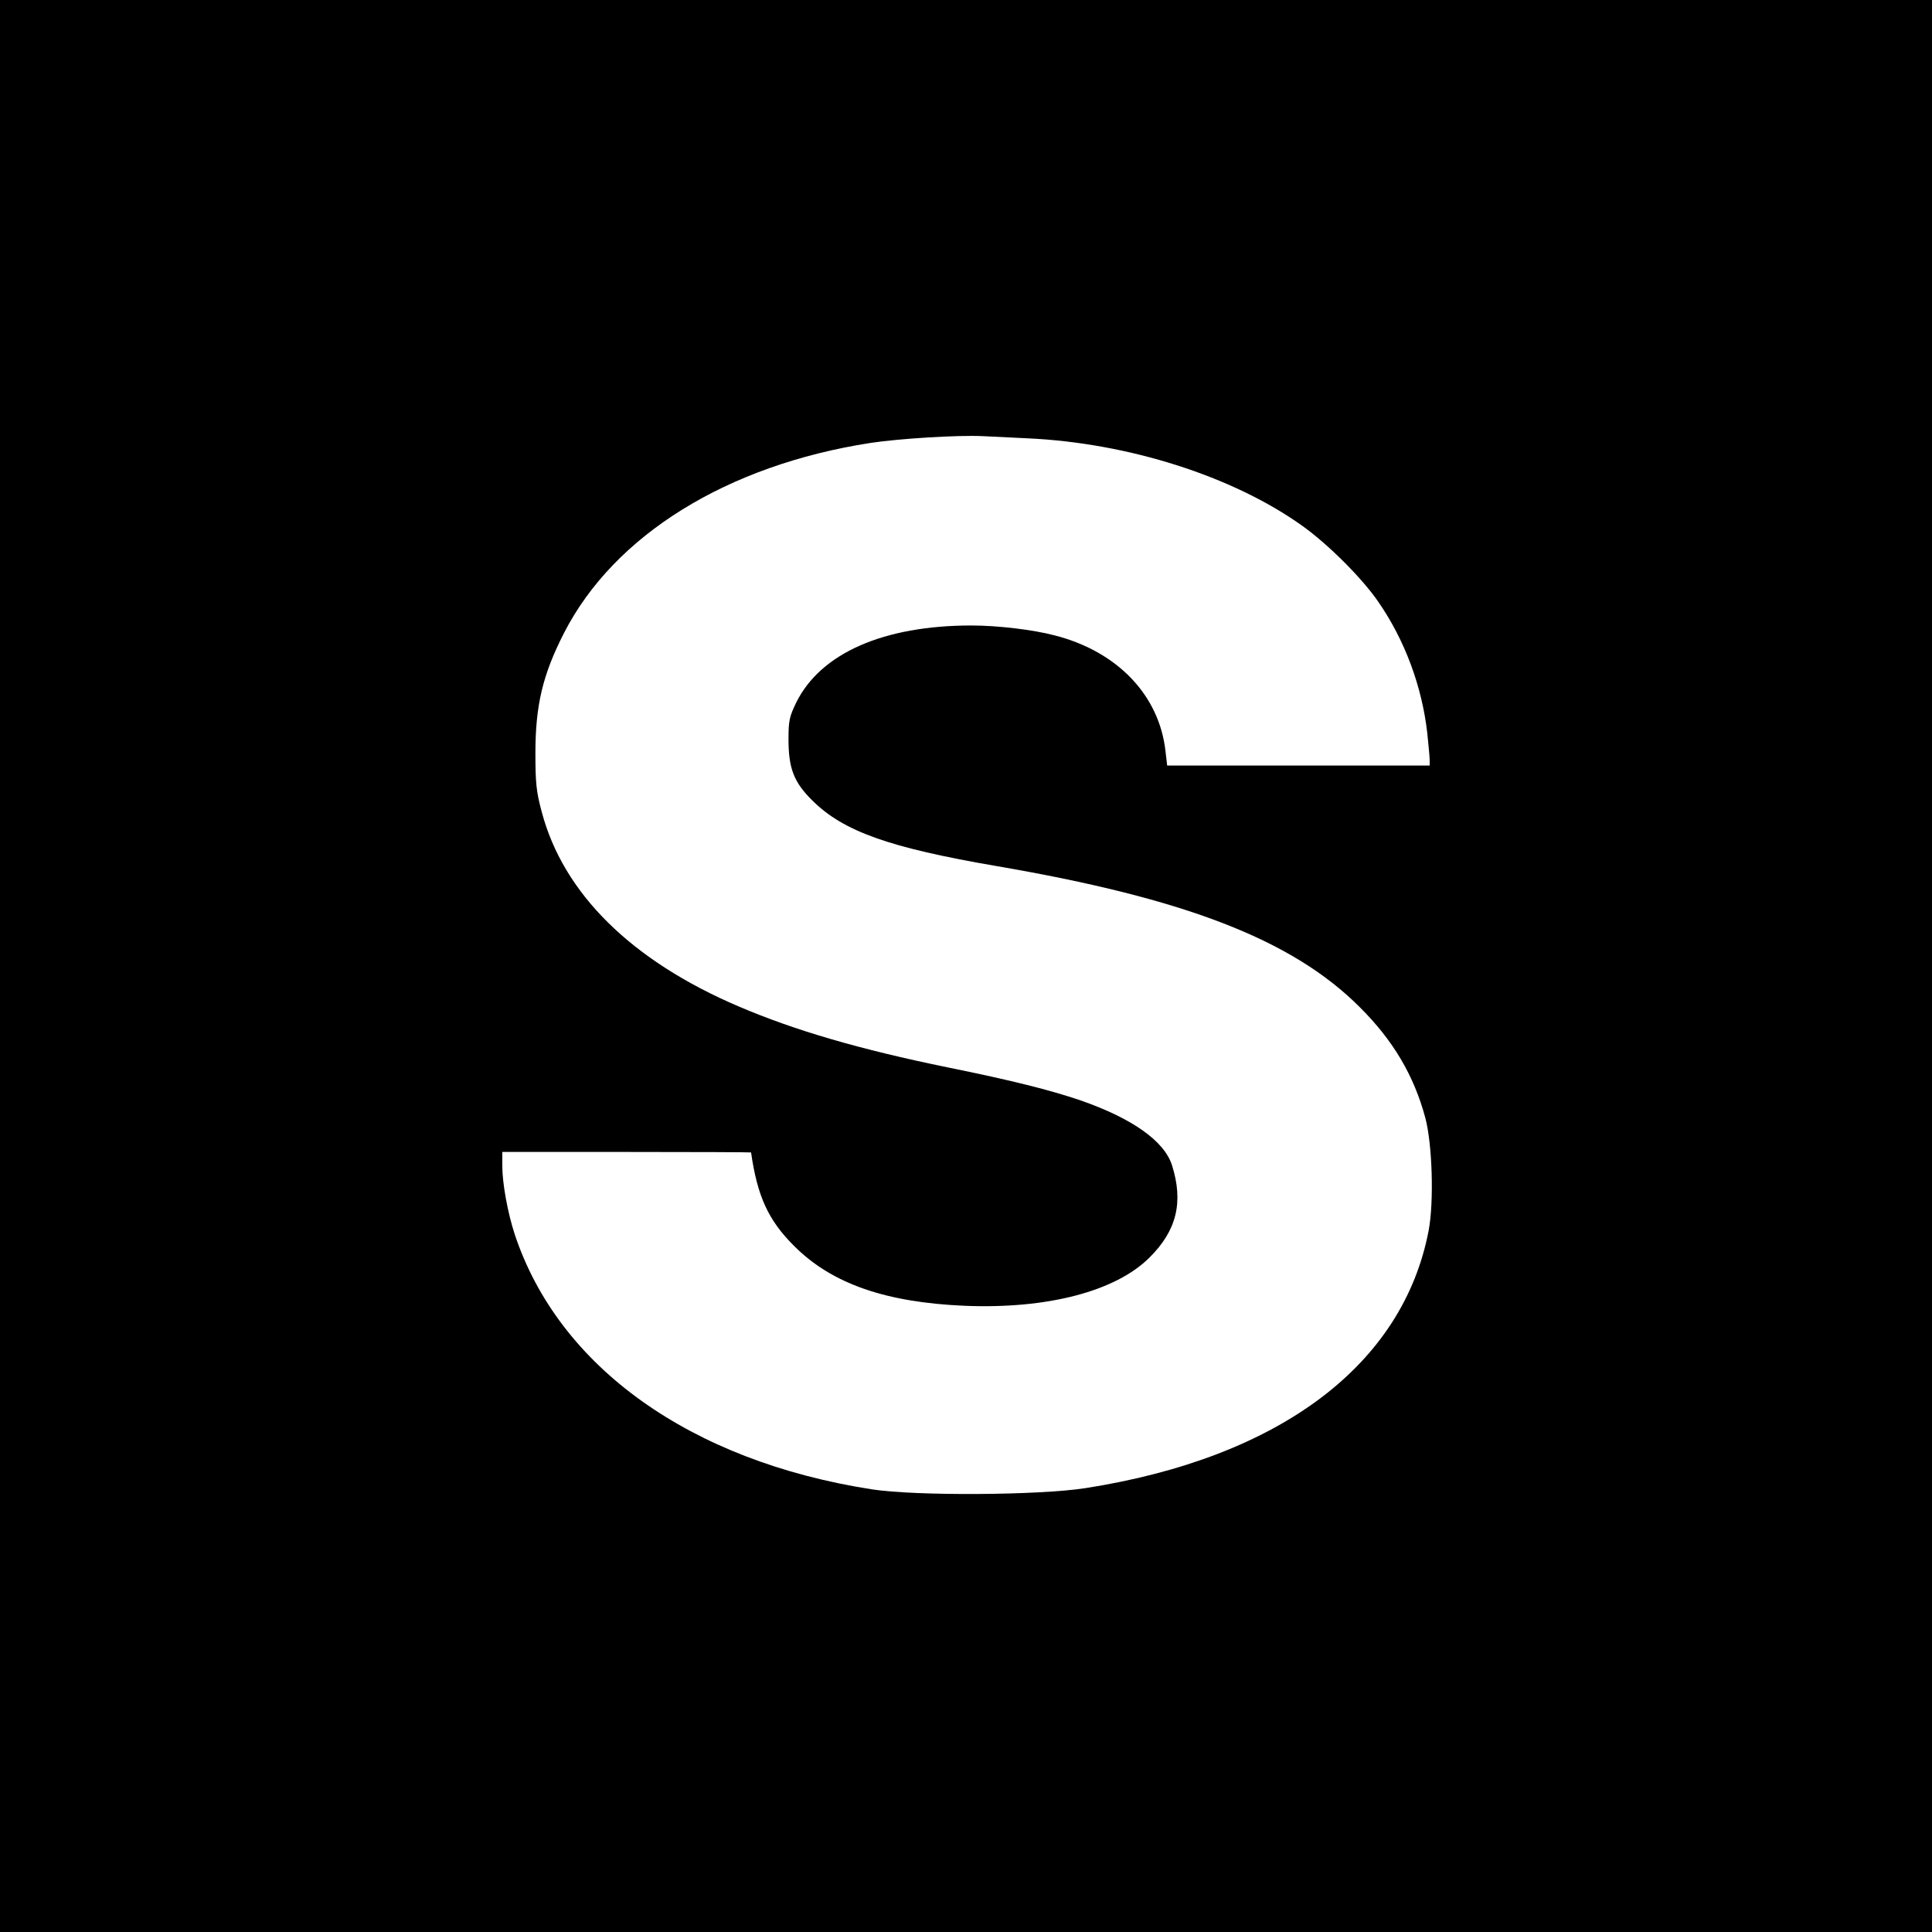
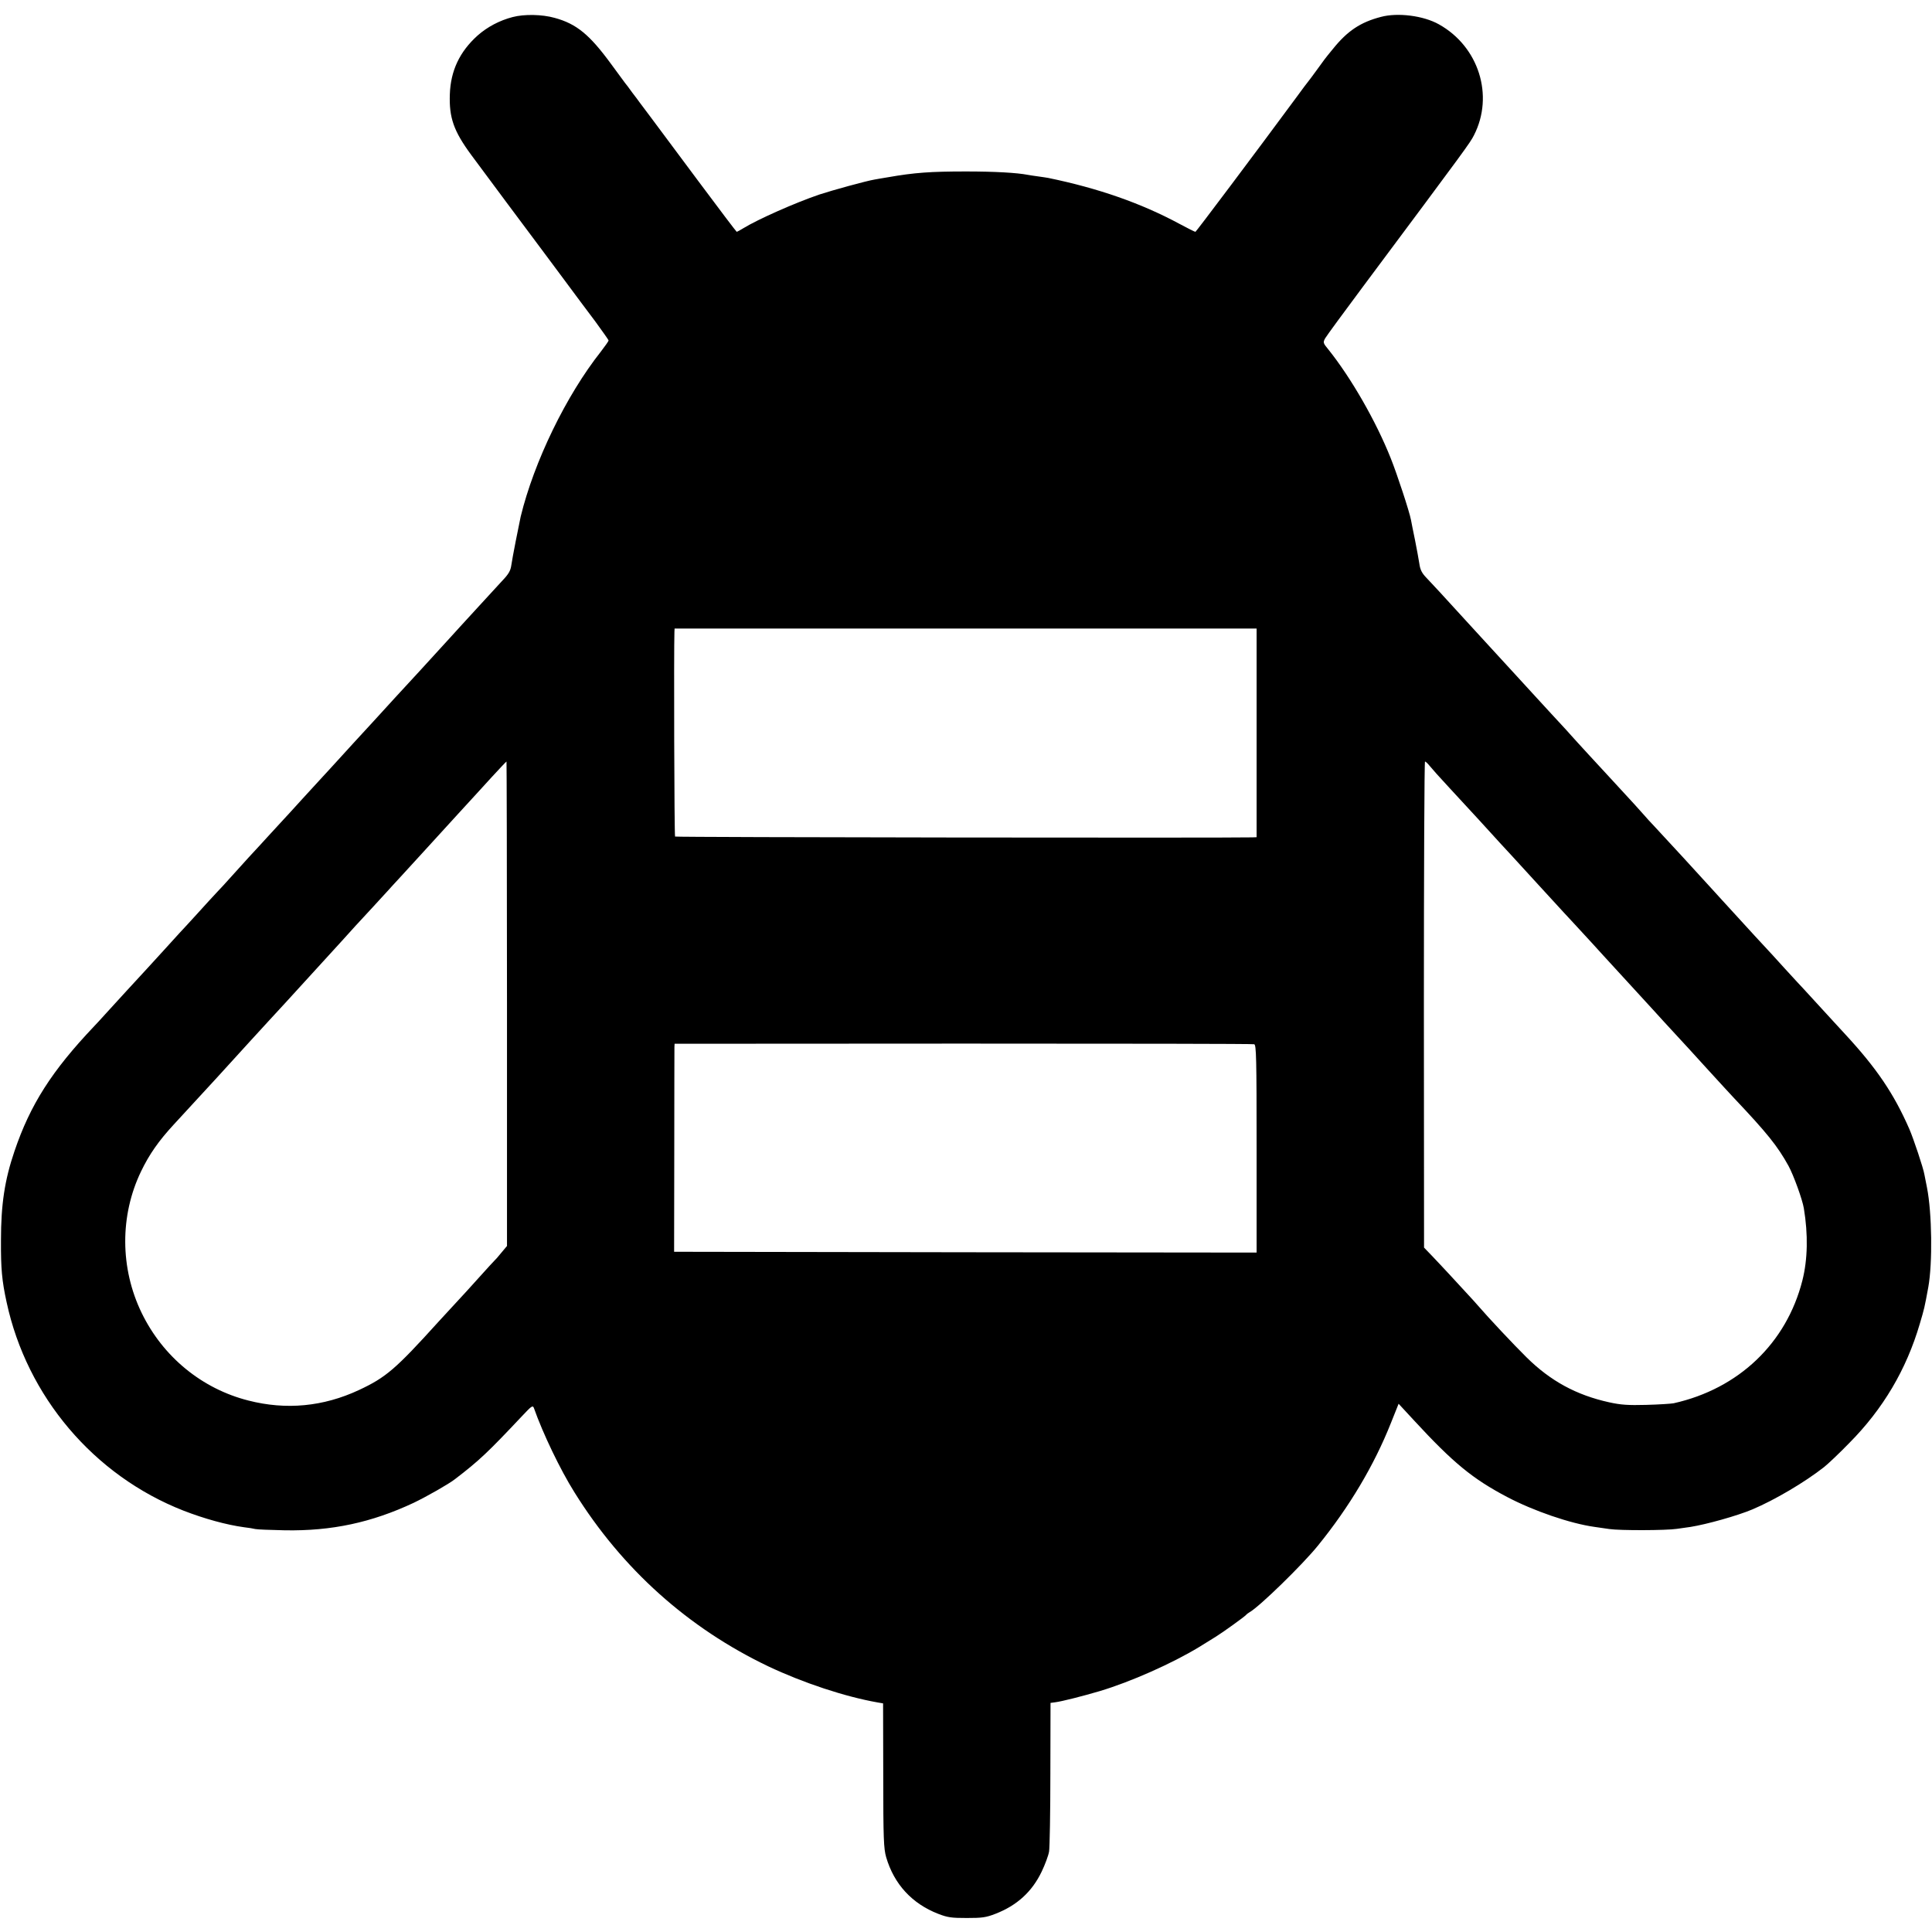
- <svg xmlns="http://www.w3.org/2000/svg" version="1.0" width="800pt" height="800pt" viewBox="0 0 800 800" preserveAspectRatio="xMidYMid meet">
-   <g transform="translate(0,800) scale(0.1,-0.1)" fill="#000000" stroke="none">
-     <path d="M0 4000 l0 -4000 4000 0 4000 0 0 4000 0 4000 -4000 0 -4000 0 0 -4000z m4255 2185 c417 -19 850 -157 1137 -362 107 -76 250 -219 316 -316 109 -158 180 -349 202 -542 5 -49 10 -100 10 -112 l0 -23 -544 0 -543 0 -7 60 c-26 232 -200 413 -459 479 -91 24 -238 41 -344 41 -365 0 -625 -115 -726 -319 -28 -58 -32 -75 -32 -151 0 -122 22 -179 99 -255 129 -128 319 -195 761 -271 783 -134 1226 -305 1505 -584 139 -138 225 -284 272 -459 29 -110 36 -346 14 -465 -106 -558 -617 -942 -1421 -1068 -192 -30 -705 -33 -885 -5 -752 117 -1297 507 -1479 1057 -29 89 -51 210 -51 281 l0 59 515 0 c283 0 515 -1 515 -2 26 -181 71 -281 179 -388 156 -156 379 -233 706 -247 342 -14 625 60 765 200 113 112 141 230 93 382 -32 100 -164 194 -380 269 -124 42 -281 82 -548 136 -366 75 -633 153 -865 252 -446 190 -728 469 -817 807 -22 81 -26 118 -26 241 0 200 30 326 119 500 208 405 675 694 1269 786 119 18 361 33 465 28 36 -2 119 -6 185 -9z" />
+ <svg xmlns="http://www.w3.org/2000/svg" version="1.0" width="1200pt" height="1200pt" viewBox="0 0 1200 1200" preserveAspectRatio="xMidYMid meet">
+   <g transform="translate(0,1200) scale(0.1,-0.1)" fill="#000000" stroke="none">
+     <path d="M3184 11894 c-81 -21 -157 -61 -218 -115 -111 -100 -167 -218 -172 -365 -5 -145 24 -228 132 -375 57 -78 386 -519 452 -607 11 -15 69 -92 128 -172 59 -80 145 -195 191 -256 45 -62 83 -115 83 -119 0 -4 -22 -35 -48 -69 -216 -273 -415 -684 -498 -1025 -10 -45 -53 -262 -58 -301 -5 -36 -17 -56 -59 -100 -29 -31 -95 -103 -147 -160 -52 -57 -102 -111 -110 -120 -8 -9 -35 -39 -60 -66 -174 -191 -256 -280 -260 -284 -13 -14 -135 -146 -220 -240 -52 -57 -109 -119 -126 -137 -17 -18 -59 -64 -93 -102 -34 -38 -79 -86 -99 -108 -20 -22 -75 -82 -122 -133 -47 -52 -110 -121 -140 -153 -30 -33 -66 -72 -80 -87 -14 -15 -65 -72 -115 -125 -49 -54 -105 -116 -124 -137 -19 -21 -50 -56 -70 -76 -20 -21 -74 -80 -121 -132 -47 -51 -98 -108 -115 -125 -16 -18 -61 -67 -100 -110 -38 -42 -81 -89 -95 -104 -52 -56 -219 -238 -266 -290 -27 -30 -58 -64 -69 -75 -263 -277 -397 -487 -495 -776 -61 -179 -84 -331 -84 -555 -1 -175 6 -250 35 -383 126 -586 542 -1077 1099 -1295 129 -50 266 -88 376 -103 27 -3 58 -8 69 -11 11 -3 94 -6 185 -8 290 -5 538 48 800 171 79 38 215 115 255 146 153 117 206 168 418 393 58 62 66 68 73 50 56 -159 164 -384 252 -524 297 -477 706 -843 1204 -1081 218 -103 475 -188 678 -224 l35 -6 1 -448 c0 -396 3 -454 18 -507 49 -168 161 -289 323 -352 59 -23 83 -26 178 -26 95 0 119 3 178 26 134 52 227 137 287 262 21 44 42 100 46 125 4 25 8 243 8 484 l1 439 30 4 c40 5 170 38 275 69 194 58 450 172 618 274 40 25 87 54 105 65 39 24 180 125 187 135 3 4 12 11 21 16 61 34 328 294 425 414 195 240 349 499 453 761 l48 120 99 -107 c241 -261 362 -360 575 -472 163 -86 392 -165 544 -186 22 -3 63 -9 90 -13 65 -10 355 -9 420 1 28 4 66 9 85 12 100 16 290 69 385 109 139 59 324 168 445 263 25 20 95 86 155 148 211 212 356 458 439 741 29 98 29 98 53 228 27 150 23 460 -8 618 -6 29 -13 65 -16 81 -6 39 -69 227 -94 284 -96 219 -202 376 -398 588 -31 33 -96 105 -146 159 -49 54 -99 108 -110 120 -11 11 -65 70 -120 130 -55 61 -102 112 -105 115 -12 12 -133 144 -215 234 -50 54 -101 111 -115 126 -198 217 -196 215 -372 405 -26 27 -55 59 -65 71 -15 18 -76 85 -223 244 -14 15 -68 74 -120 130 -52 57 -103 112 -113 124 -10 12 -37 41 -60 66 -23 25 -92 99 -152 165 -60 66 -114 125 -120 131 -5 6 -50 55 -100 109 -49 54 -94 103 -100 109 -5 6 -59 65 -120 131 -155 170 -205 224 -246 267 -28 29 -38 50 -43 86 -4 26 -16 92 -27 147 -11 55 -23 111 -25 125 -9 50 -87 287 -126 384 -91 229 -246 499 -387 675 -34 41 -34 44 -20 70 8 14 114 159 235 321 651 873 664 891 689 940 126 246 30 551 -218 689 -96 54 -256 74 -360 46 -127 -33 -208 -87 -298 -199 -56 -68 -50 -62 -104 -136 -22 -30 -44 -60 -50 -67 -5 -6 -38 -49 -71 -95 -253 -343 -625 -838 -629 -838 -4 0 -48 22 -98 49 -239 129 -506 222 -817 286 -8 1 -35 6 -60 9 -25 3 -54 8 -66 10 -67 13 -204 21 -384 21 -220 0 -320 -7 -485 -36 -33 -5 -70 -12 -82 -14 -50 -8 -264 -67 -343 -93 -153 -52 -384 -155 -472 -209 -21 -13 -40 -23 -42 -23 -2 0 -109 141 -237 313 -316 425 -358 480 -367 492 -4 6 -24 33 -45 60 -20 28 -40 55 -45 60 -4 6 -43 58 -86 117 -134 183 -215 250 -351 287 -78 22 -189 24 -261 5z m4621 -4446 l0 -648 -25 -1 c-153 -4 -3582 0 -3587 5 -5 4 -8 1163 -4 1272 l1 20 1808 0 1807 0 0 -648z m-4656 -1683 l0 -1504 -36 -43 c-19 -24 -38 -45 -42 -48 -3 -3 -47 -50 -96 -105 -49 -55 -115 -127 -146 -160 -31 -33 -78 -84 -105 -114 -267 -295 -326 -346 -495 -425 -221 -103 -452 -125 -686 -65 -289 73 -531 272 -663 544 -135 278 -136 605 -4 879 52 108 110 190 203 291 47 51 234 254 266 289 31 34 202 222 215 236 24 27 204 222 215 234 116 127 222 243 230 252 71 77 184 202 200 220 11 12 61 66 110 119 50 54 95 103 100 109 6 7 35 39 65 71 30 33 98 107 150 164 52 57 100 109 105 115 6 6 58 63 115 126 58 63 107 117 110 120 3 3 45 49 94 103 49 53 90 97 92 97 1 0 3 -677 3 -1505z m5730 1479 c11 -14 66 -76 123 -137 165 -179 221 -239 263 -286 22 -24 45 -49 50 -55 6 -6 112 -121 235 -256 123 -135 227 -247 230 -250 3 -3 50 -54 105 -114 55 -61 107 -117 115 -126 8 -9 58 -63 110 -120 52 -57 102 -111 110 -120 8 -9 60 -65 115 -126 55 -60 102 -111 105 -114 3 -3 75 -81 160 -175 85 -93 162 -177 170 -185 205 -217 270 -297 339 -422 31 -57 86 -208 95 -263 27 -163 24 -317 -9 -448 -99 -390 -396 -673 -800 -763 -16 -3 -93 -8 -170 -10 -112 -3 -158 0 -230 16 -204 45 -364 132 -513 279 -82 81 -235 244 -305 325 -10 12 -41 46 -69 76 -28 30 -76 82 -106 115 -31 33 -78 84 -106 113 l-51 53 -1 1509 c0 831 3 1510 7 1510 4 0 17 -12 28 -26z m-1089 -1730 c13 -3 15 -84 15 -649 l0 -645 -1809 2 -1809 3 1 625 c0 344 1 635 1 646 l1 21 1793 1 c985 0 1799 -1 1807 -4z" />
  </g>
</svg>
